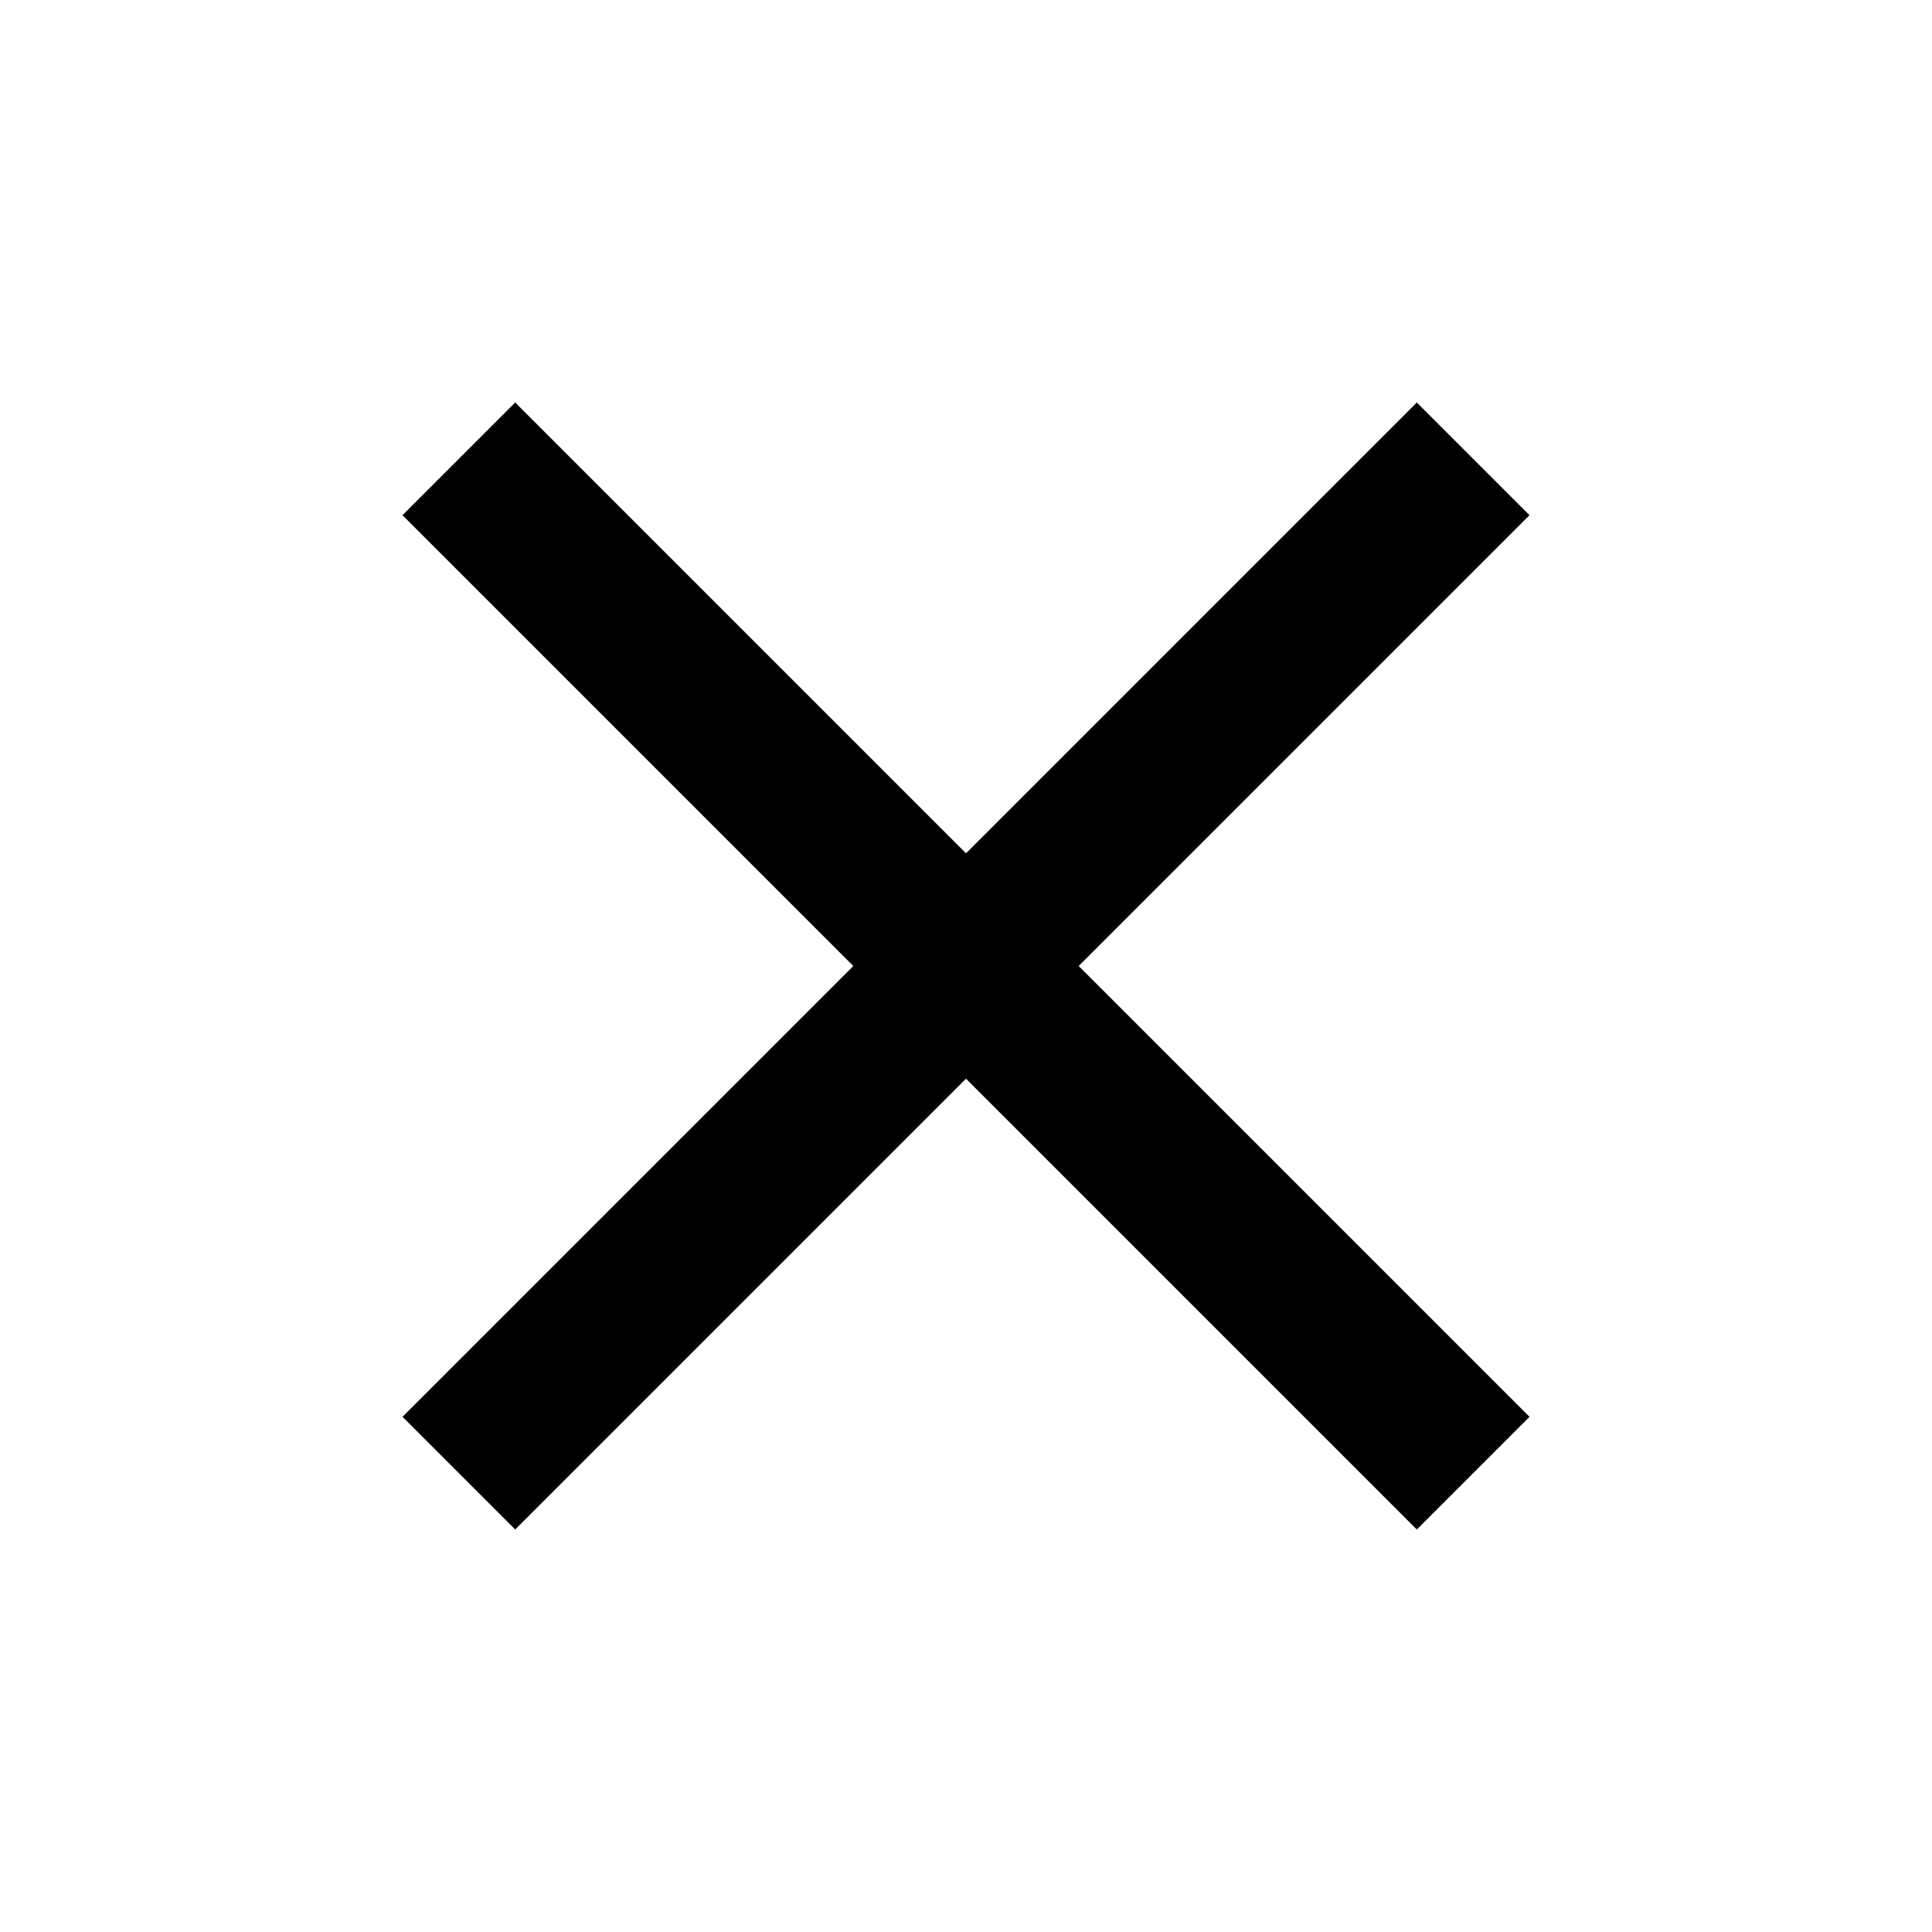
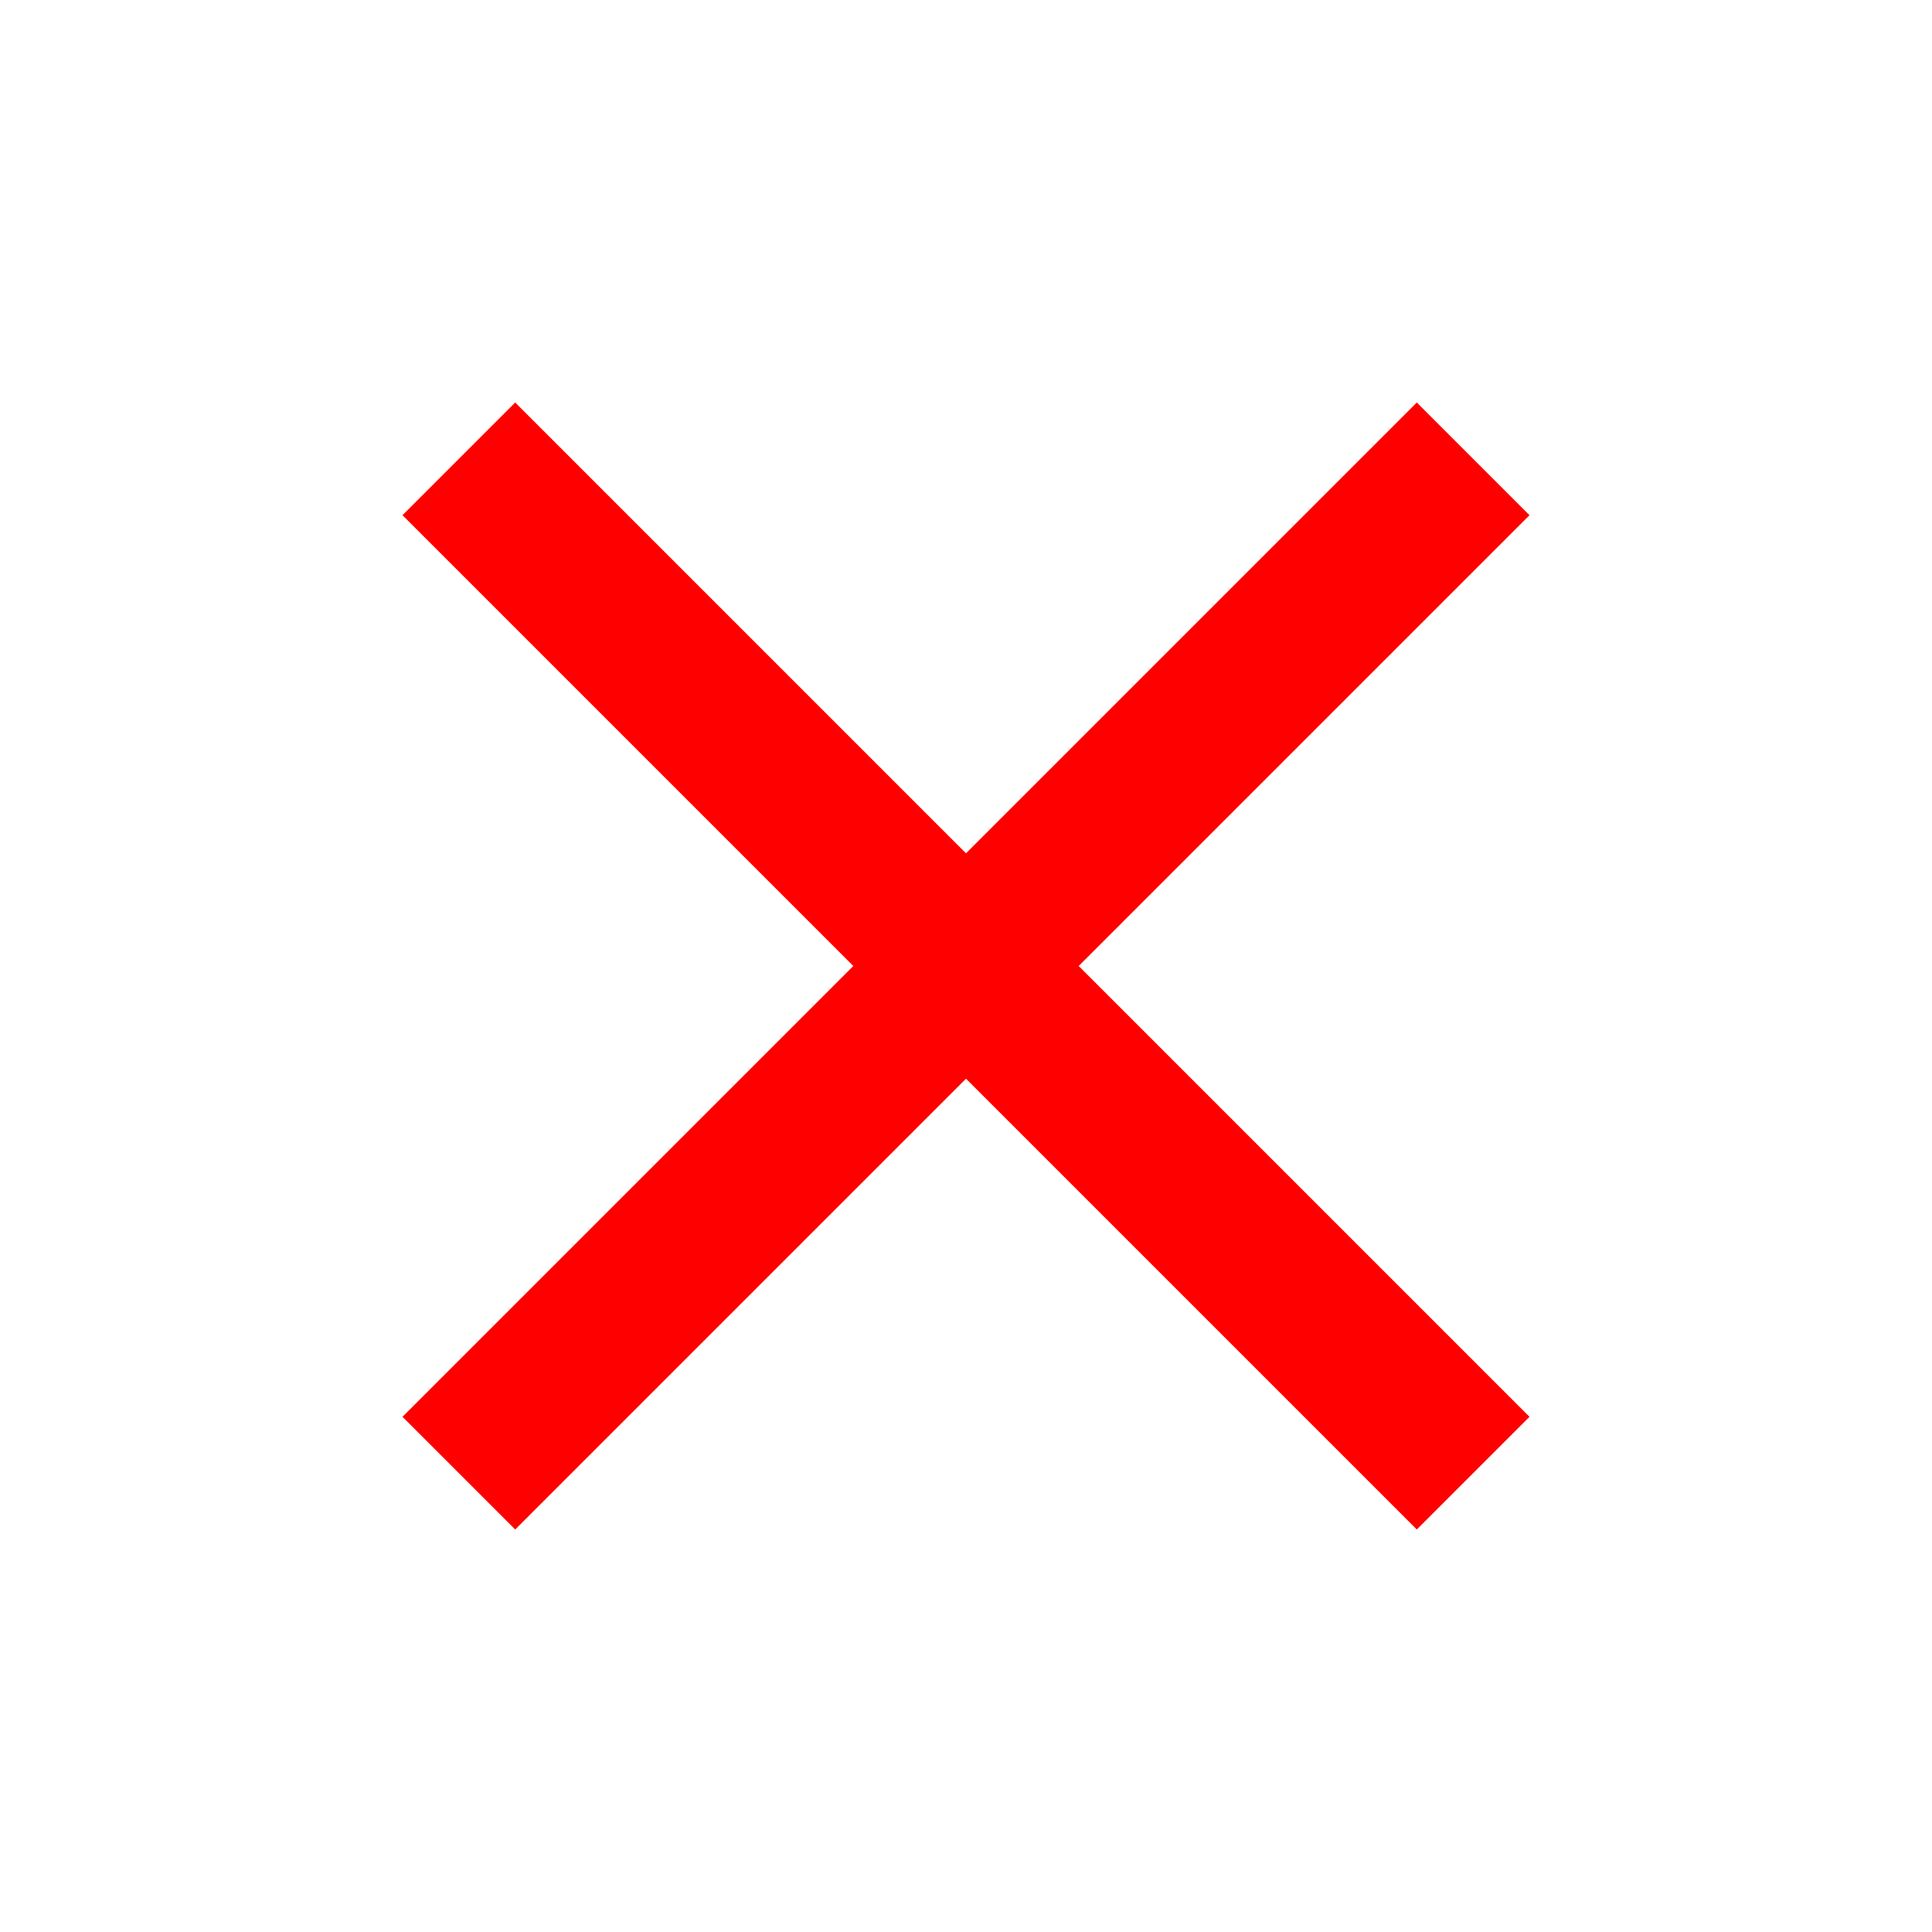
- <svg xmlns="http://www.w3.org/2000/svg" height="30" viewBox="0 -960 960 960" width="30">
+ <svg xmlns="http://www.w3.org/2000/svg" height="30" viewBox="0 -960 960 960" width="30" fill="#ff0000">
  <path d="m256-200-56-56 224-224-224-224 56-56 224 224 224-224 56 56-224 224 224 224-56 56-224-224-224 224Z" />
</svg>
